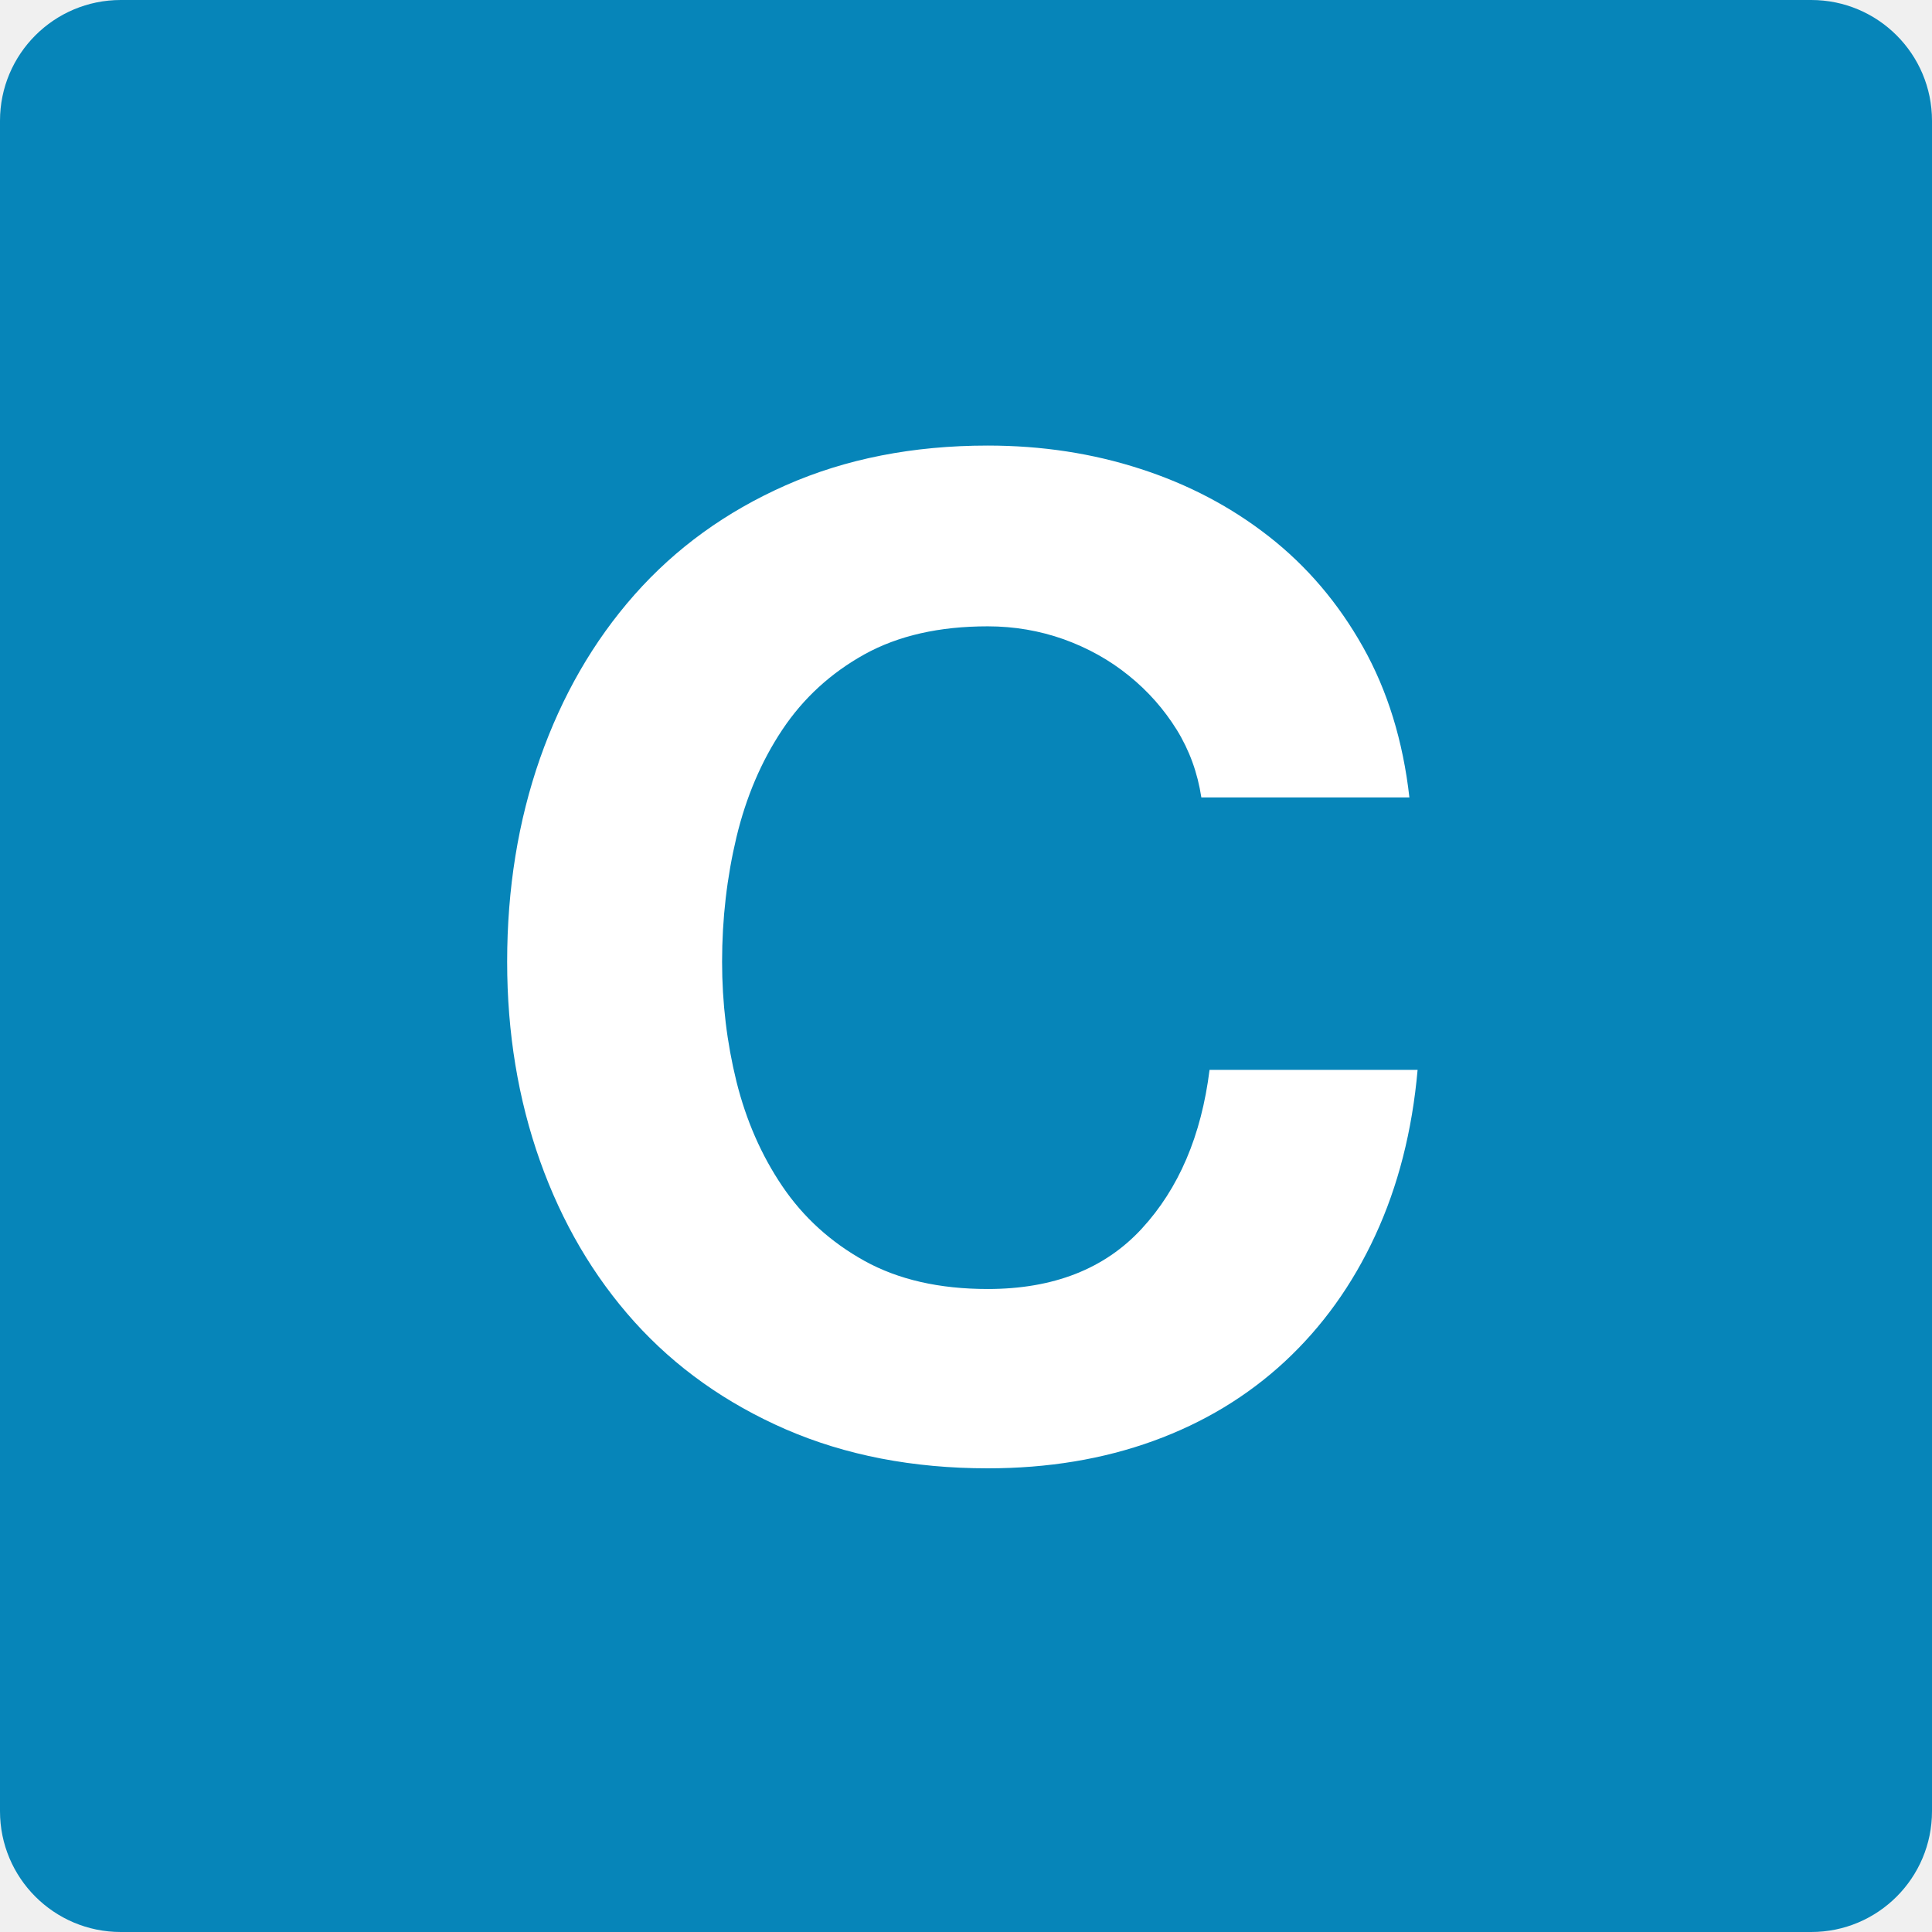
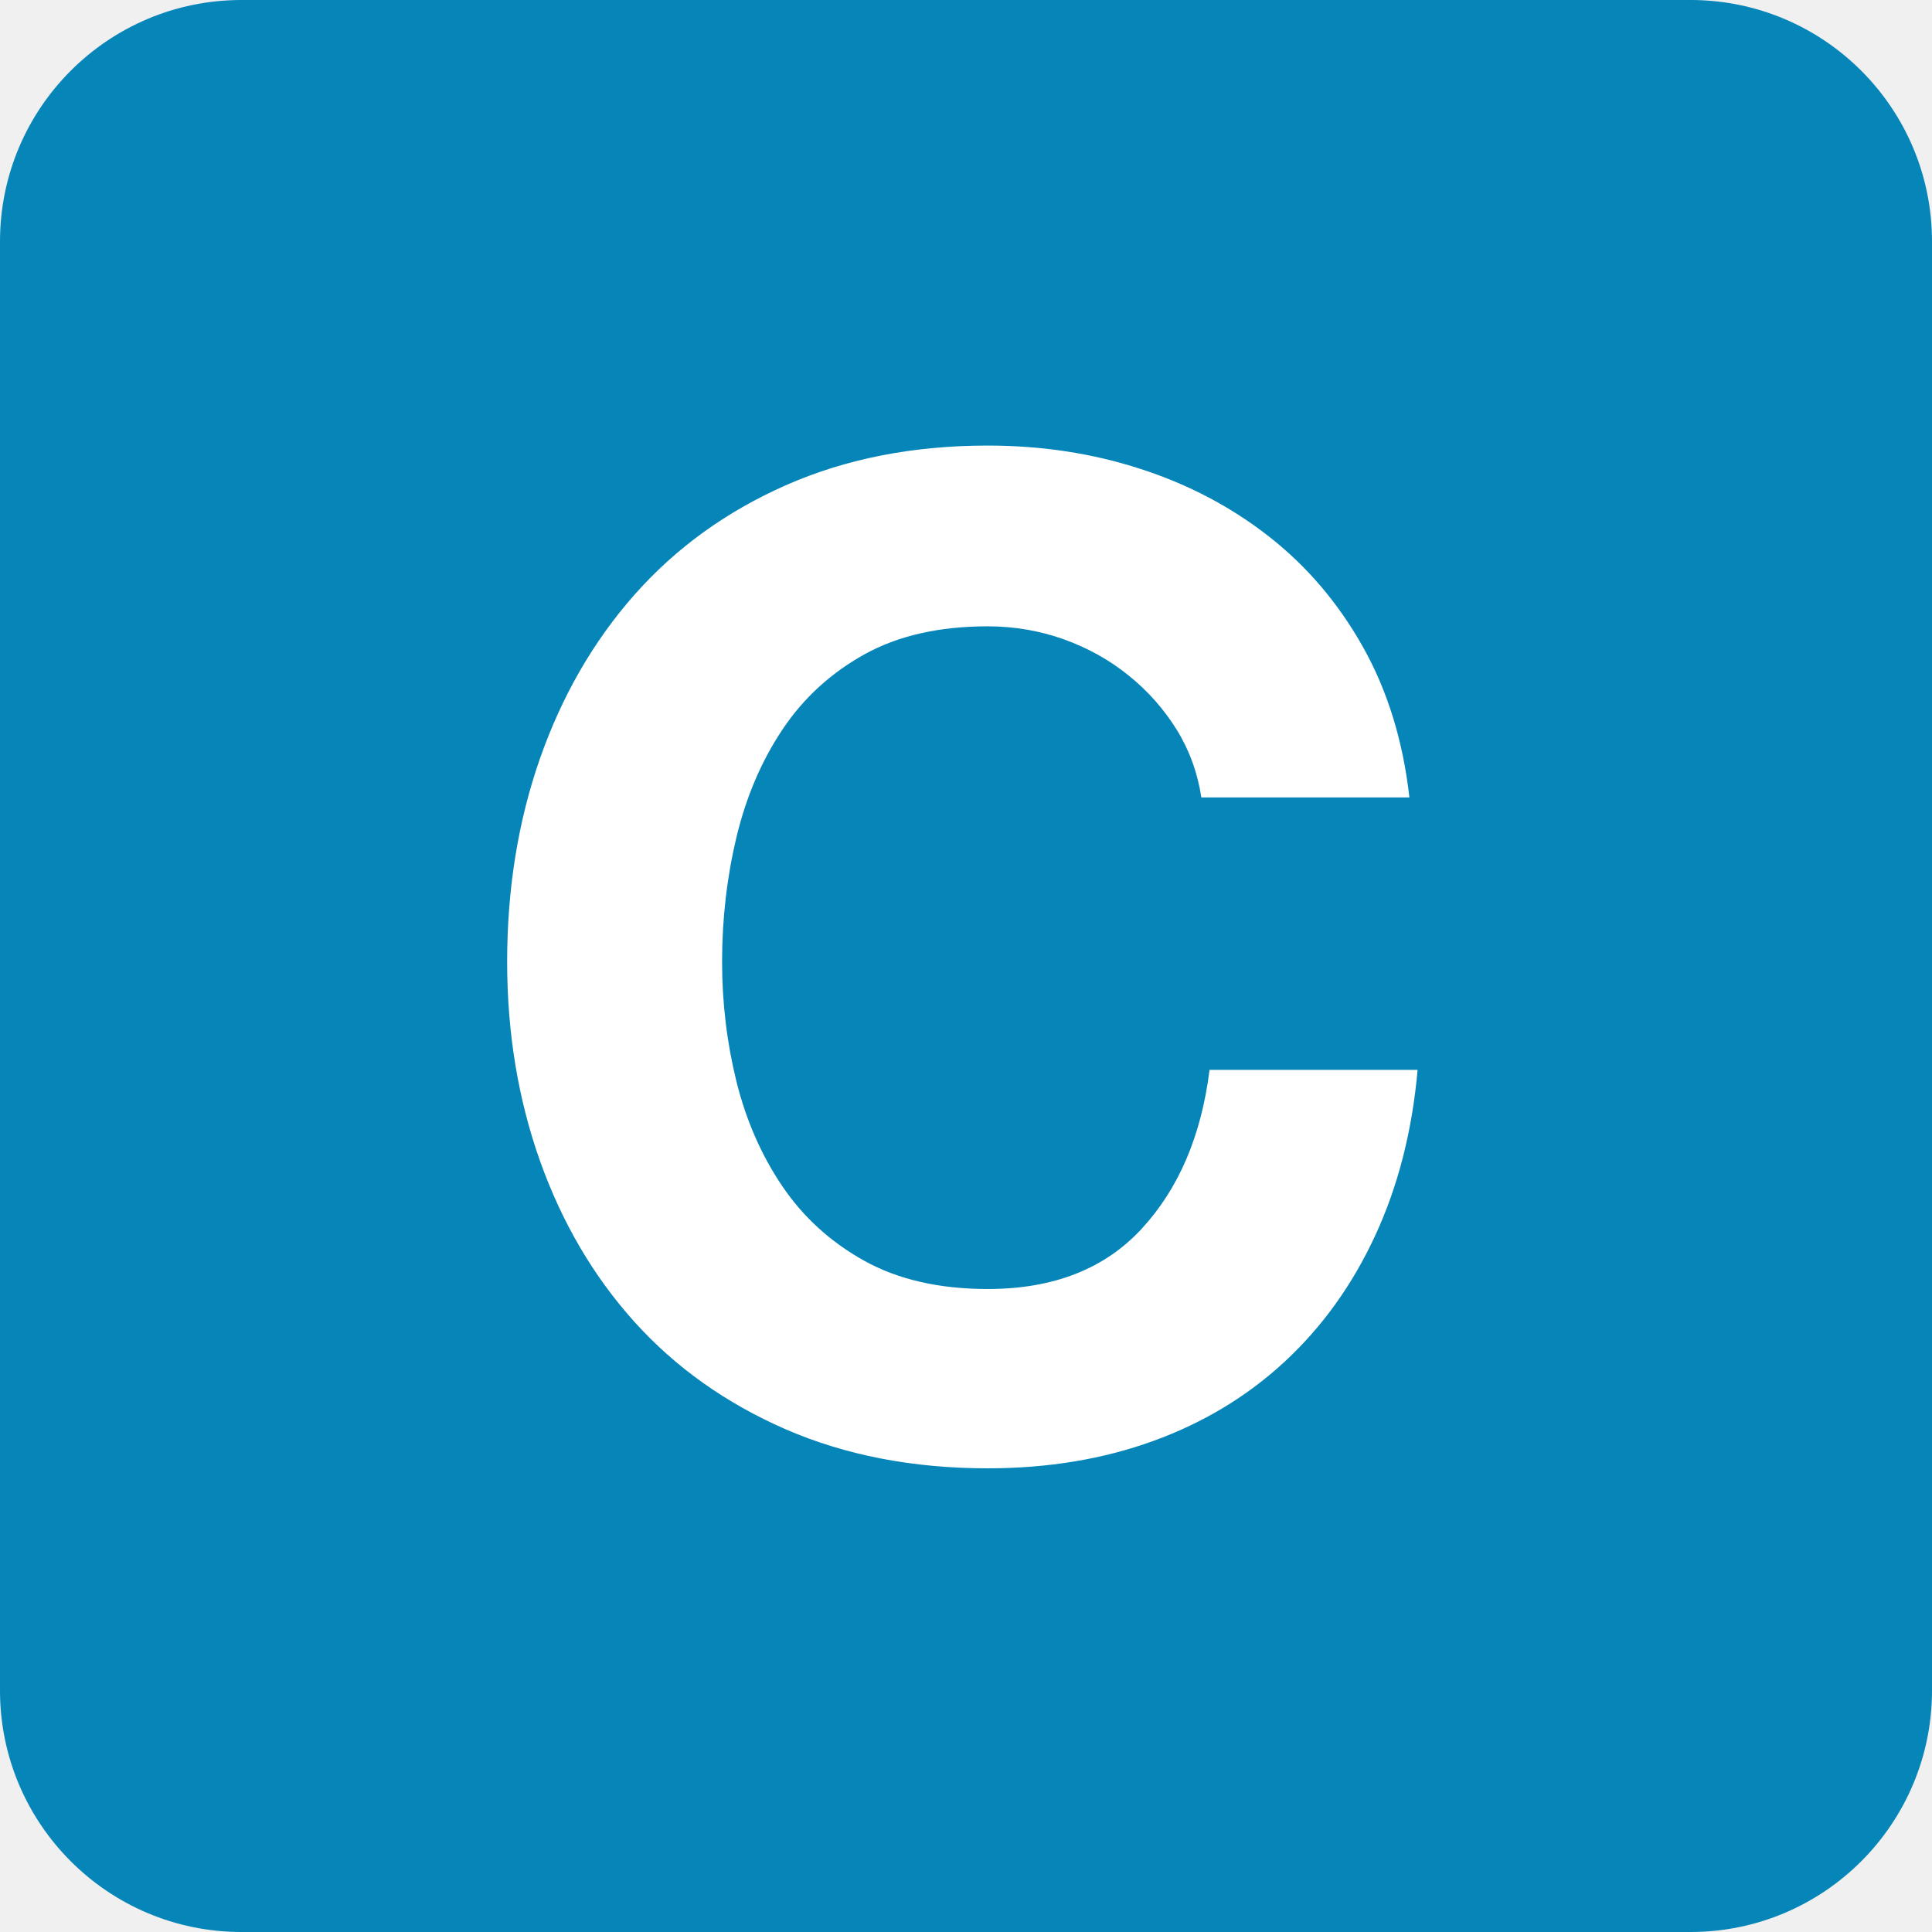
<svg xmlns="http://www.w3.org/2000/svg" width="16" height="16" viewBox="0 0 16 16">
  <g fill="none" fill-rule="evenodd">
-     <rect width="12" height="12" />
-     <rect width="16" height="16" fill="#0685B9" rx="1" />
-     <path fill="#FFFFFF" fill-rule="nonzero" d="M9.949,6.604 L11.672,6.604 C11.619,6.135 11.491,5.72 11.287,5.357 C11.083,4.994 10.824,4.69 10.51,4.444 C10.196,4.198 9.841,4.011 9.444,3.883 C9.047,3.754 8.626,3.69 8.18,3.69 C7.56,3.69 7.003,3.8 6.507,4.019 C6.012,4.238 5.595,4.54 5.254,4.926 C4.914,5.311 4.654,5.763 4.472,6.281 C4.291,6.799 4.2,7.36 4.2,7.965 C4.2,8.554 4.291,9.104 4.472,9.614 C4.654,10.125 4.914,10.569 5.254,10.947 C5.595,11.325 6.012,11.621 6.507,11.837 C7.003,12.052 7.56,12.16 8.18,12.16 C8.679,12.16 9.136,12.084 9.552,11.933 C9.968,11.782 10.33,11.563 10.64,11.276 C10.95,10.988 11.2,10.641 11.389,10.232 C11.578,9.824 11.695,9.367 11.74,8.86 L10.017,8.86 C9.949,9.405 9.762,9.843 9.455,10.176 C9.149,10.508 8.724,10.675 8.18,10.675 C7.779,10.675 7.439,10.597 7.159,10.442 C6.88,10.287 6.653,10.081 6.479,9.824 C6.305,9.567 6.179,9.278 6.099,8.957 C6.02,8.636 5.98,8.305 5.98,7.965 C5.98,7.609 6.02,7.265 6.099,6.933 C6.179,6.6 6.305,6.304 6.479,6.043 C6.653,5.782 6.88,5.574 7.159,5.419 C7.439,5.264 7.779,5.187 8.18,5.187 C8.399,5.187 8.609,5.223 8.809,5.294 C9.009,5.366 9.189,5.466 9.348,5.595 C9.507,5.723 9.639,5.873 9.745,6.043 C9.85,6.213 9.918,6.4 9.949,6.604 Z" />
+     <rect width="16" height="16" />
+     <rect width="16" height="16" fill="#0685B9" rx="2" />
+     <path fill="#FFFFFF" d="M9.949,6.604 L11.672,6.604 C11.619,6.135 11.491,5.72 11.287,5.357 C11.083,4.994 10.824,4.69 10.51,4.444 C10.196,4.198 9.841,4.011 9.444,3.883 C9.047,3.754 8.626,3.69 8.18,3.69 C7.56,3.69 7.003,3.8 6.507,4.019 C6.012,4.238 5.595,4.54 5.254,4.926 C4.914,5.311 4.654,5.763 4.472,6.281 C4.291,6.799 4.2,7.36 4.2,7.965 C4.2,8.554 4.291,9.104 4.472,9.614 C4.654,10.125 4.914,10.569 5.254,10.947 C5.595,11.325 6.012,11.621 6.507,11.837 C7.003,12.052 7.56,12.16 8.18,12.16 C8.679,12.16 9.136,12.084 9.552,11.933 C9.968,11.782 10.33,11.563 10.64,11.276 C10.95,10.988 11.2,10.641 11.389,10.232 C11.578,9.824 11.695,9.367 11.74,8.86 L10.017,8.86 C9.949,9.405 9.762,9.843 9.455,10.176 C9.149,10.508 8.724,10.675 8.18,10.675 C7.779,10.675 7.439,10.597 7.159,10.442 C6.88,10.287 6.653,10.081 6.479,9.824 C6.305,9.567 6.179,9.278 6.099,8.957 C6.02,8.636 5.98,8.305 5.98,7.965 C5.98,7.609 6.02,7.265 6.099,6.933 C6.179,6.6 6.305,6.304 6.479,6.043 C6.653,5.782 6.88,5.574 7.159,5.419 C7.439,5.264 7.779,5.187 8.18,5.187 C8.399,5.187 8.609,5.223 8.809,5.294 C9.009,5.366 9.189,5.466 9.348,5.595 C9.507,5.723 9.639,5.873 9.745,6.043 C9.85,6.213 9.918,6.4 9.949,6.604 Z" />
  </g>
</svg>
